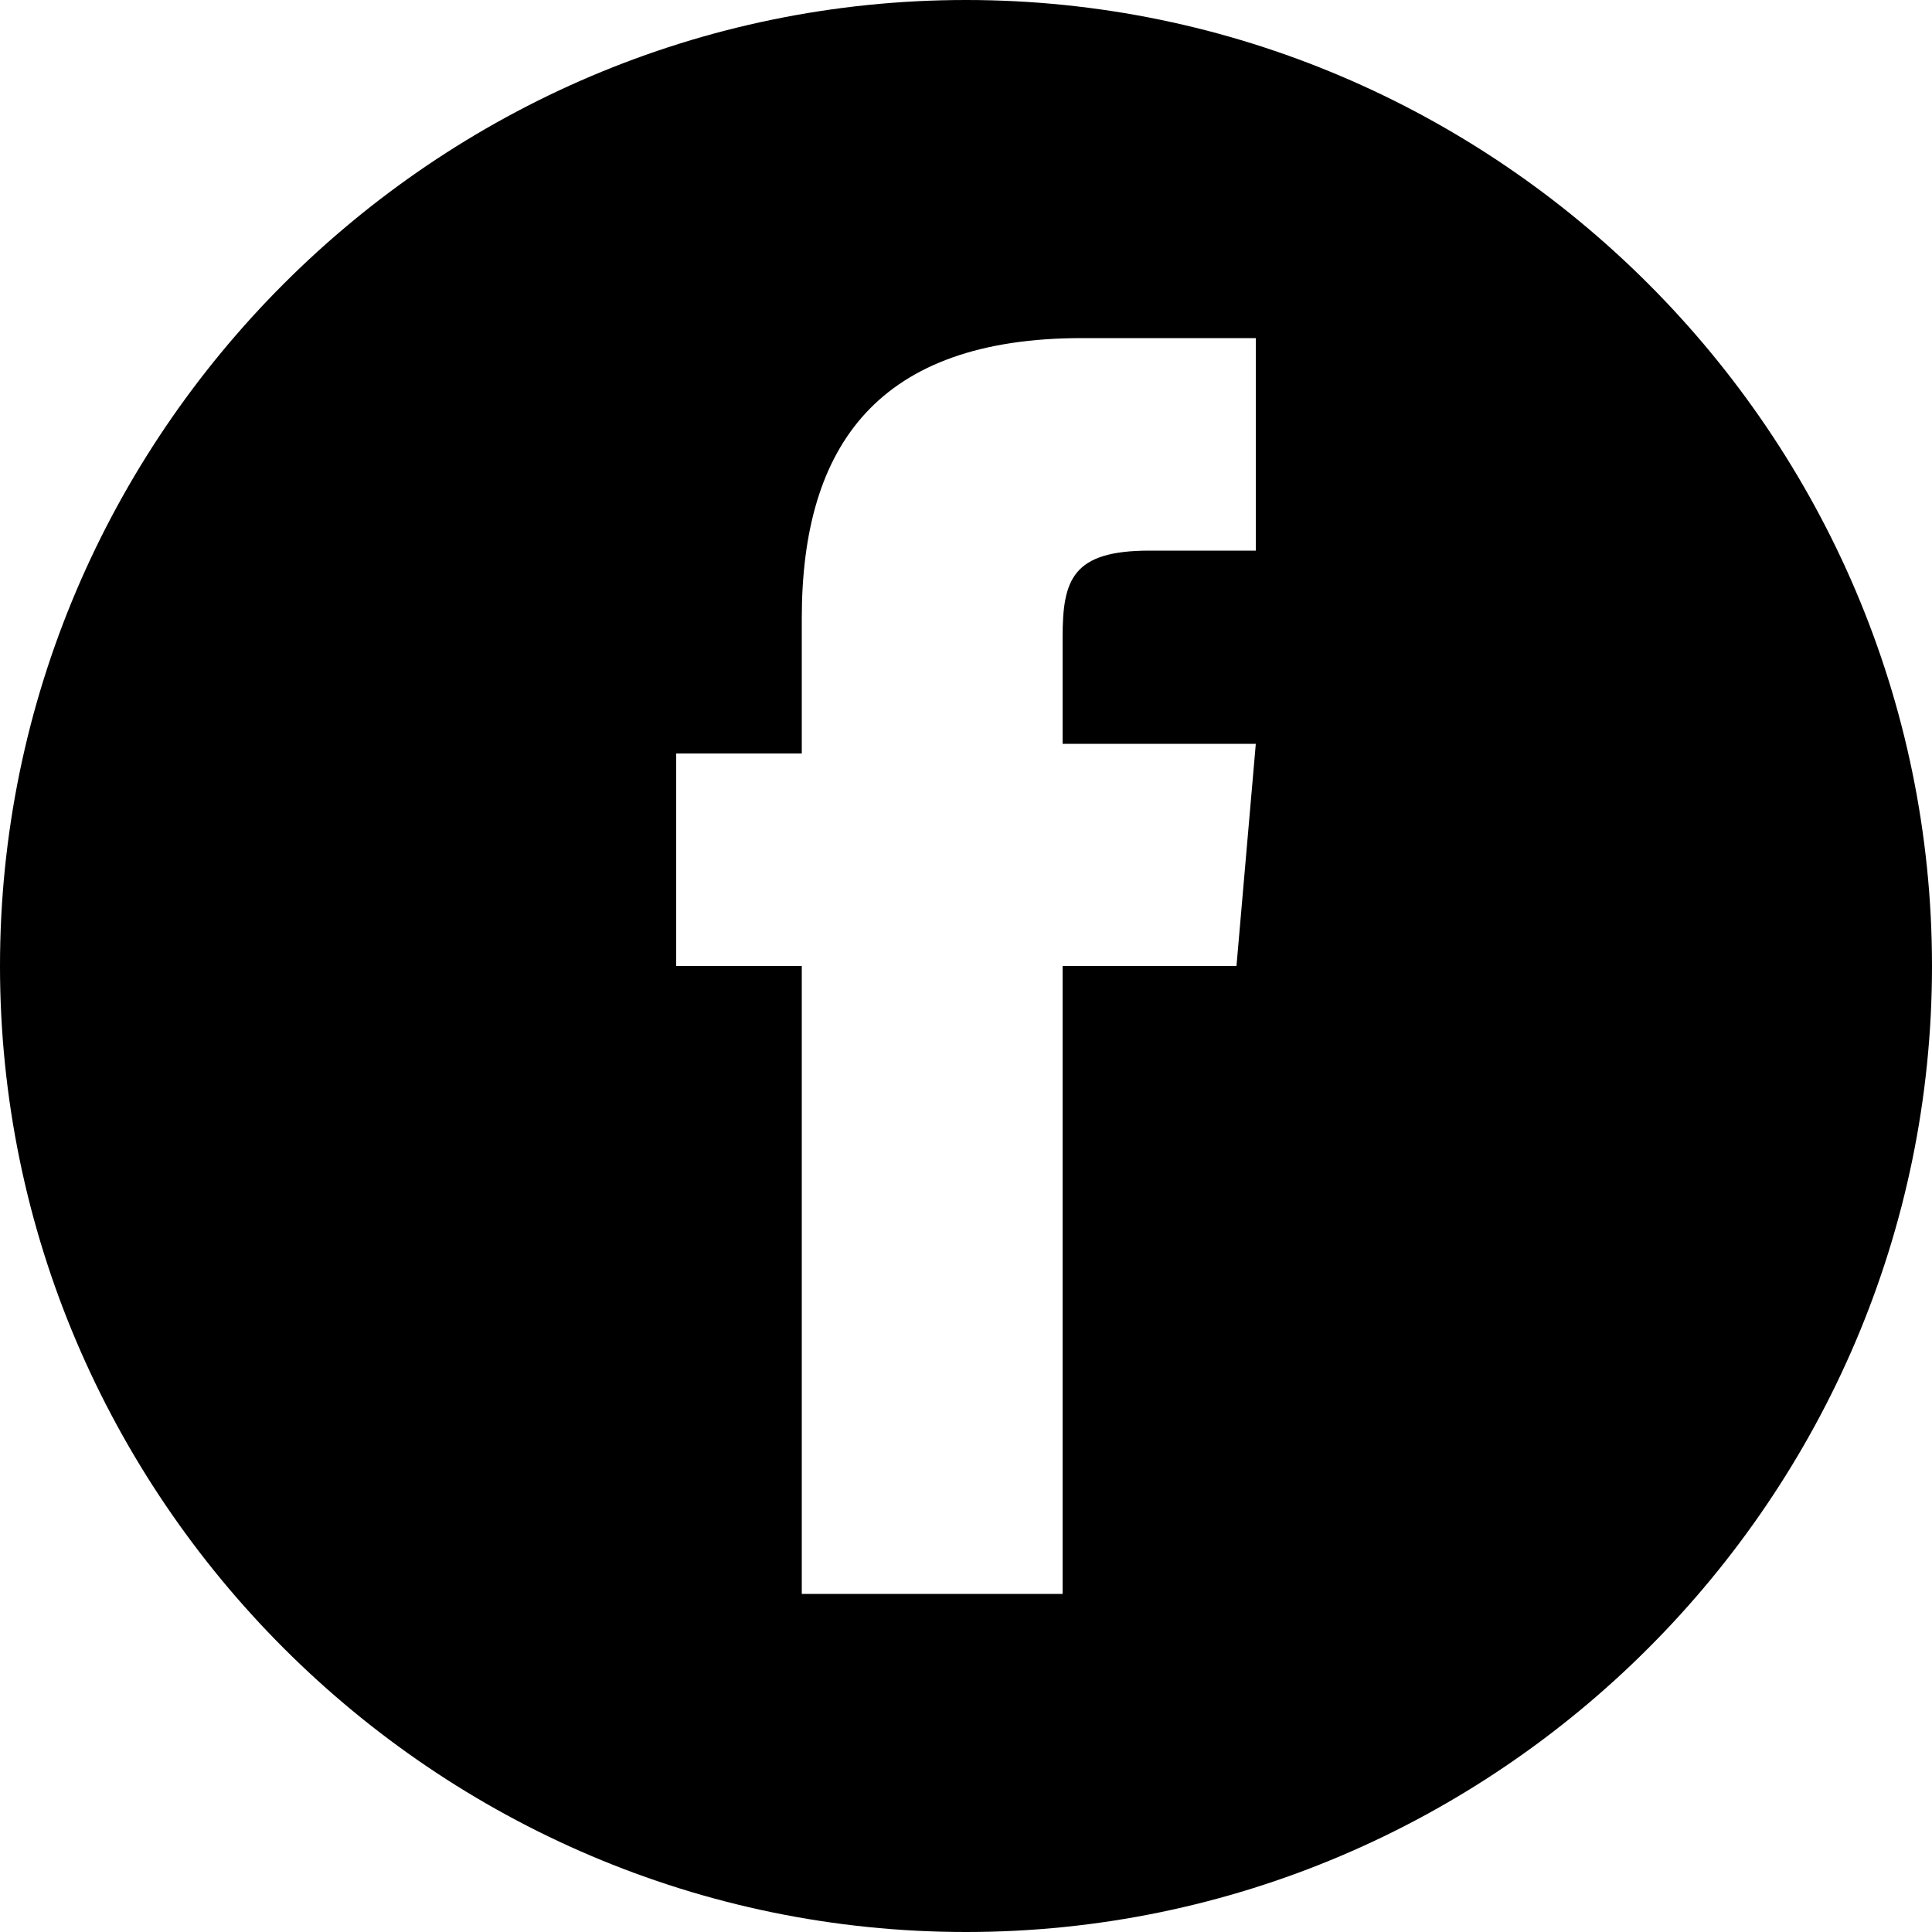
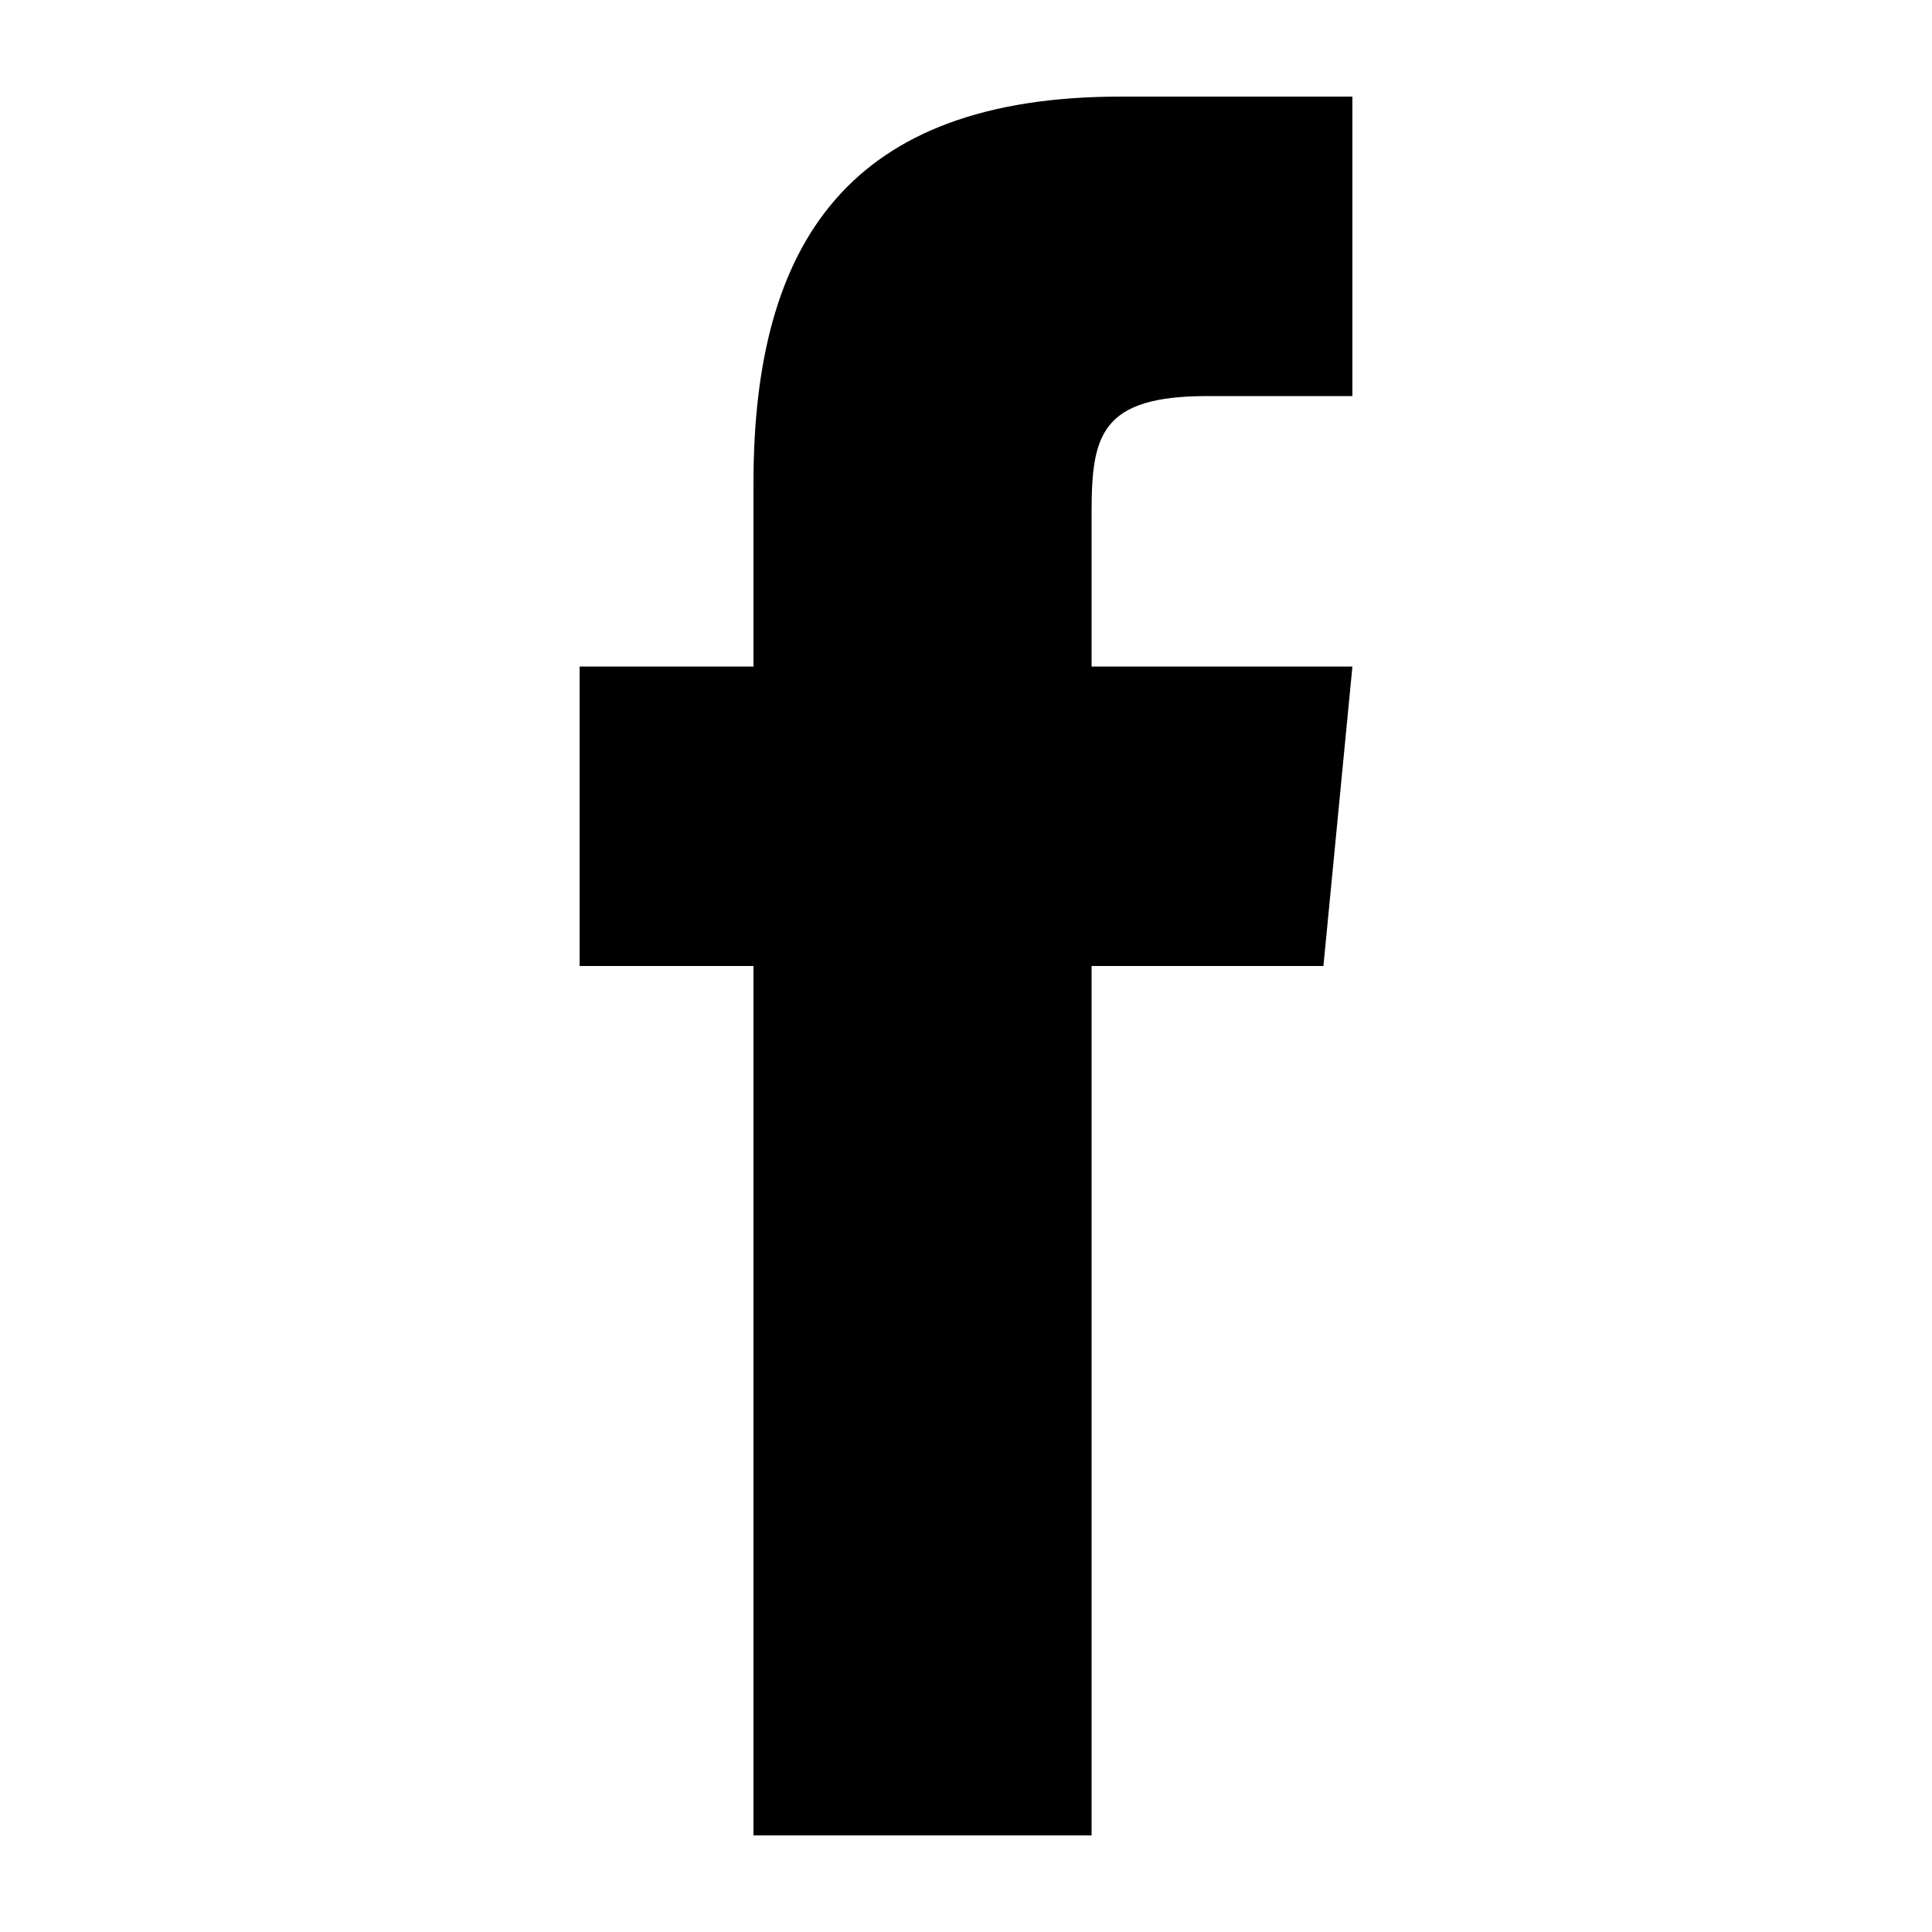
<svg xmlns="http://www.w3.org/2000/svg" version="1.1" id="Layer_1" x="0px" y="0px" viewBox="0 0 20 20" enable-background="new 0 0 20 20" xml:space="preserve">
-   <path d="M10,0C4.5,0,0,4.5,0,10c0,5.5,4.5,10,10,10s10-4.5,10-10C20,4.5,15.5,0,10,0z M12.8,10H11v6.5H8.3V10H7V7.8h1.3V6.4  c0-1.8,0.8-2.9,2.9-2.9H13v2.2h-1.1c-0.8,0-0.9,0.3-0.9,0.9l0,1.1h2L12.8,10z" />
+   <path d="M11.3,19H7.8v-9H6V6.9h1.8V5c0-2.5,1-4,3.8-4H14v3.1h-1.5c-1.1,0-1.2,0.4-1.2,1.2l0,1.6H14L13.7,10h-2.4V19z" />
</svg>
